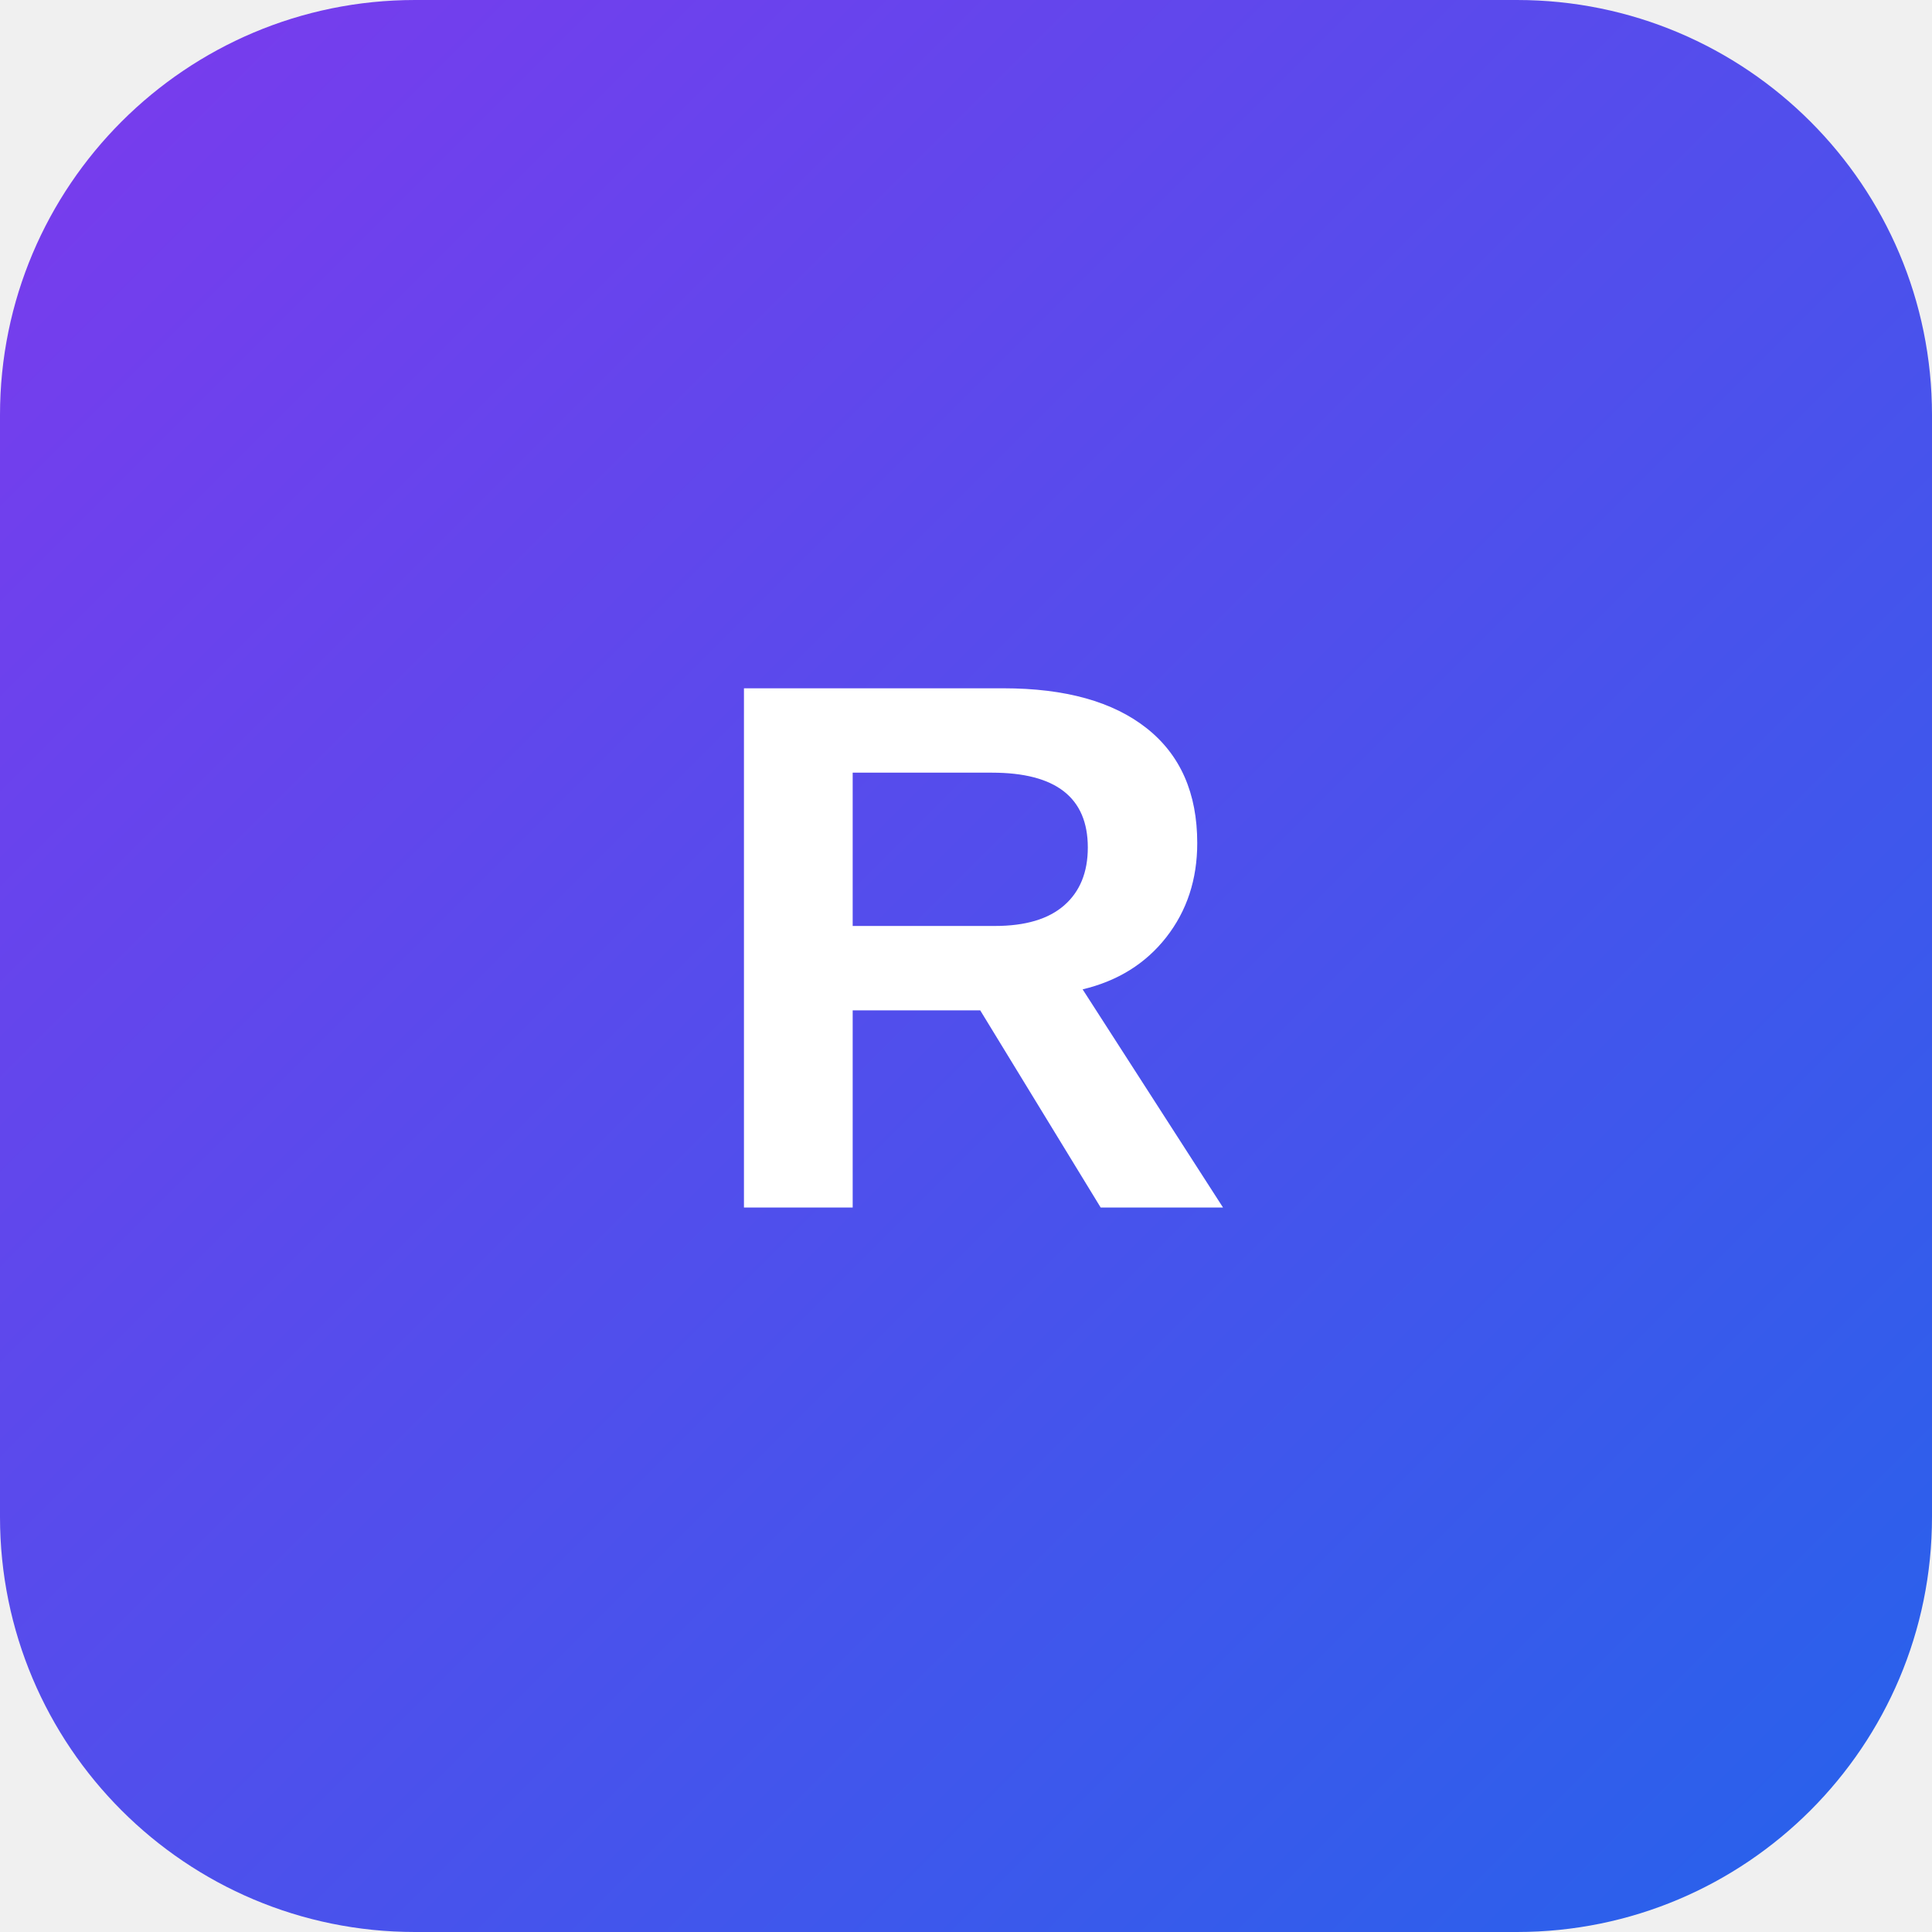
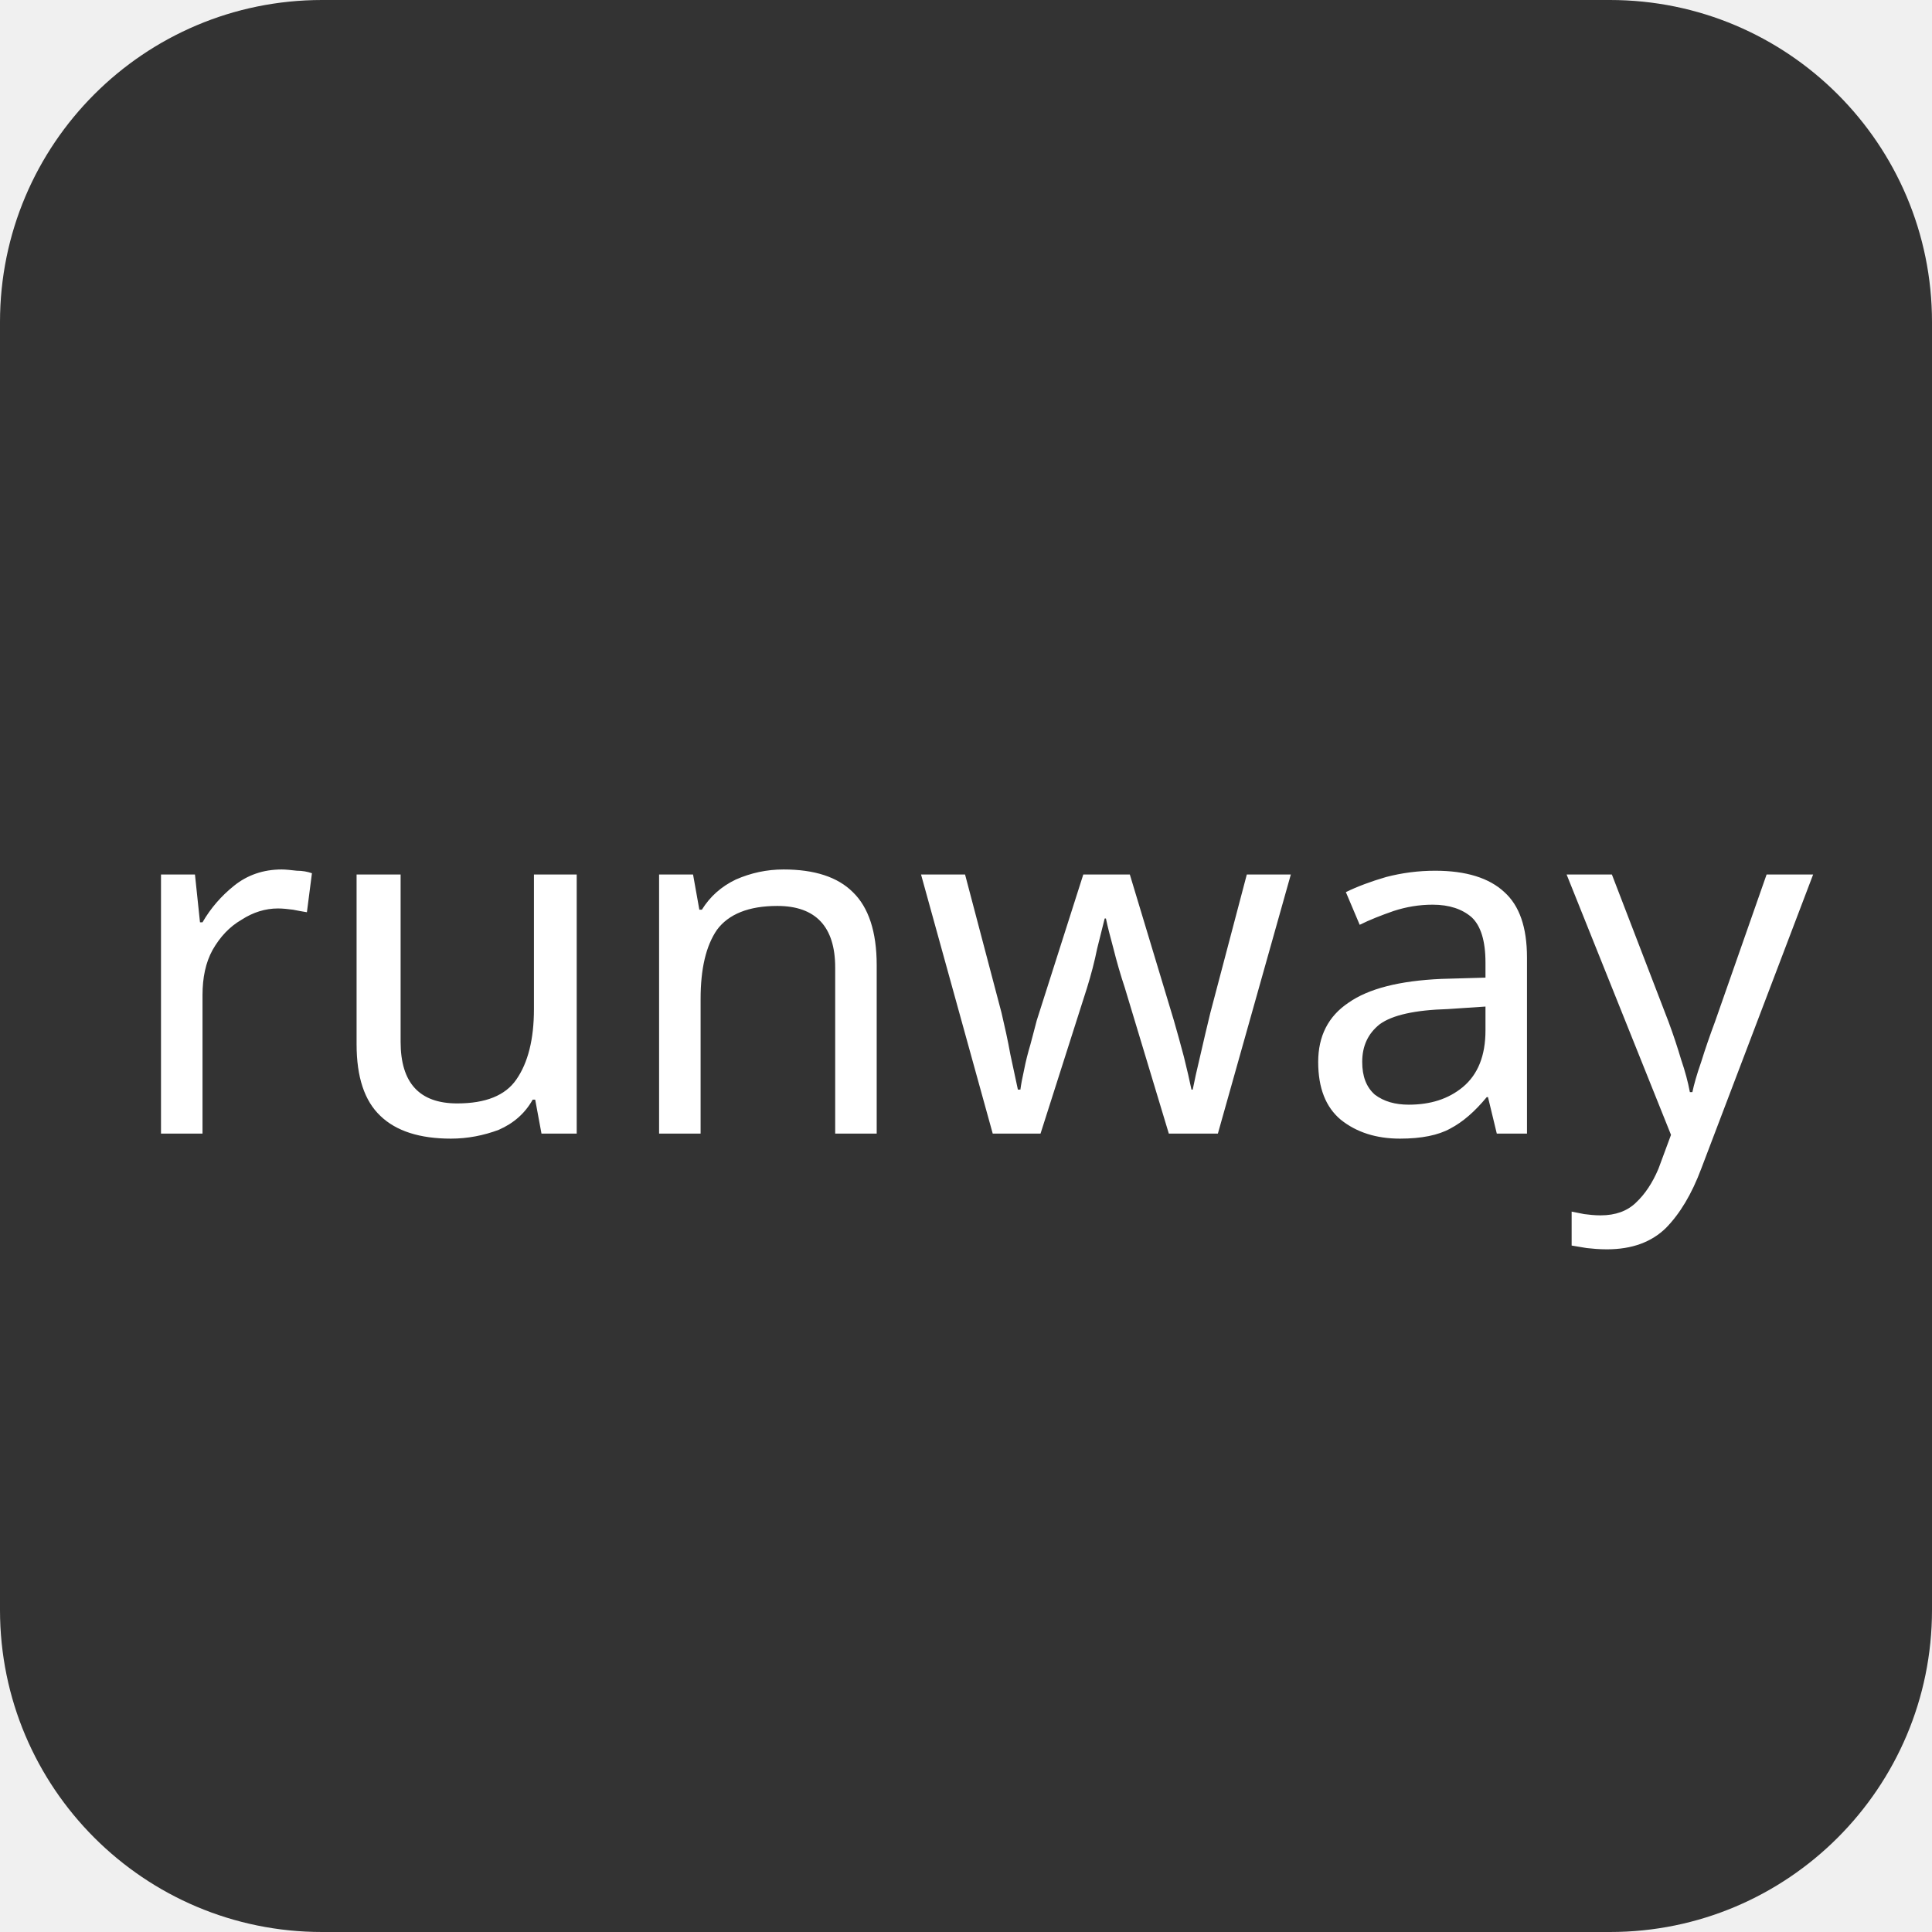
- <svg xmlns="http://www.w3.org/2000/svg" viewBox="0 0 512 512">
-   <defs>
-     <linearGradient id="rg" x1="0%" y1="0%" x2="100%" y2="100%">
-       <stop offset="0%" style="stop-color:#7C3AED" />
-       <stop offset="100%" style="stop-color:#2563EB" />
-     </linearGradient>
-   </defs>
-   <rect width="512" height="512" rx="110" fill="url(#rg)" />
-   <text x="256" y="320" font-family="'Helvetica Neue', Arial, sans-serif" font-size="200" font-weight="700" fill="white" text-anchor="middle">R</text>
+ <svg xmlns="http://www.w3.org/2000/svg" viewBox="0 0 24 24" fill="#ffffff">
+   <rect width="24" height="24" rx="4" fill="#333333" />
+   <text x="50%" y="50%" dominant-baseline="middle" text-anchor="middle" font-family="sans-serif" font-size="6" fill="#ffffff">runway</text>
</svg>
